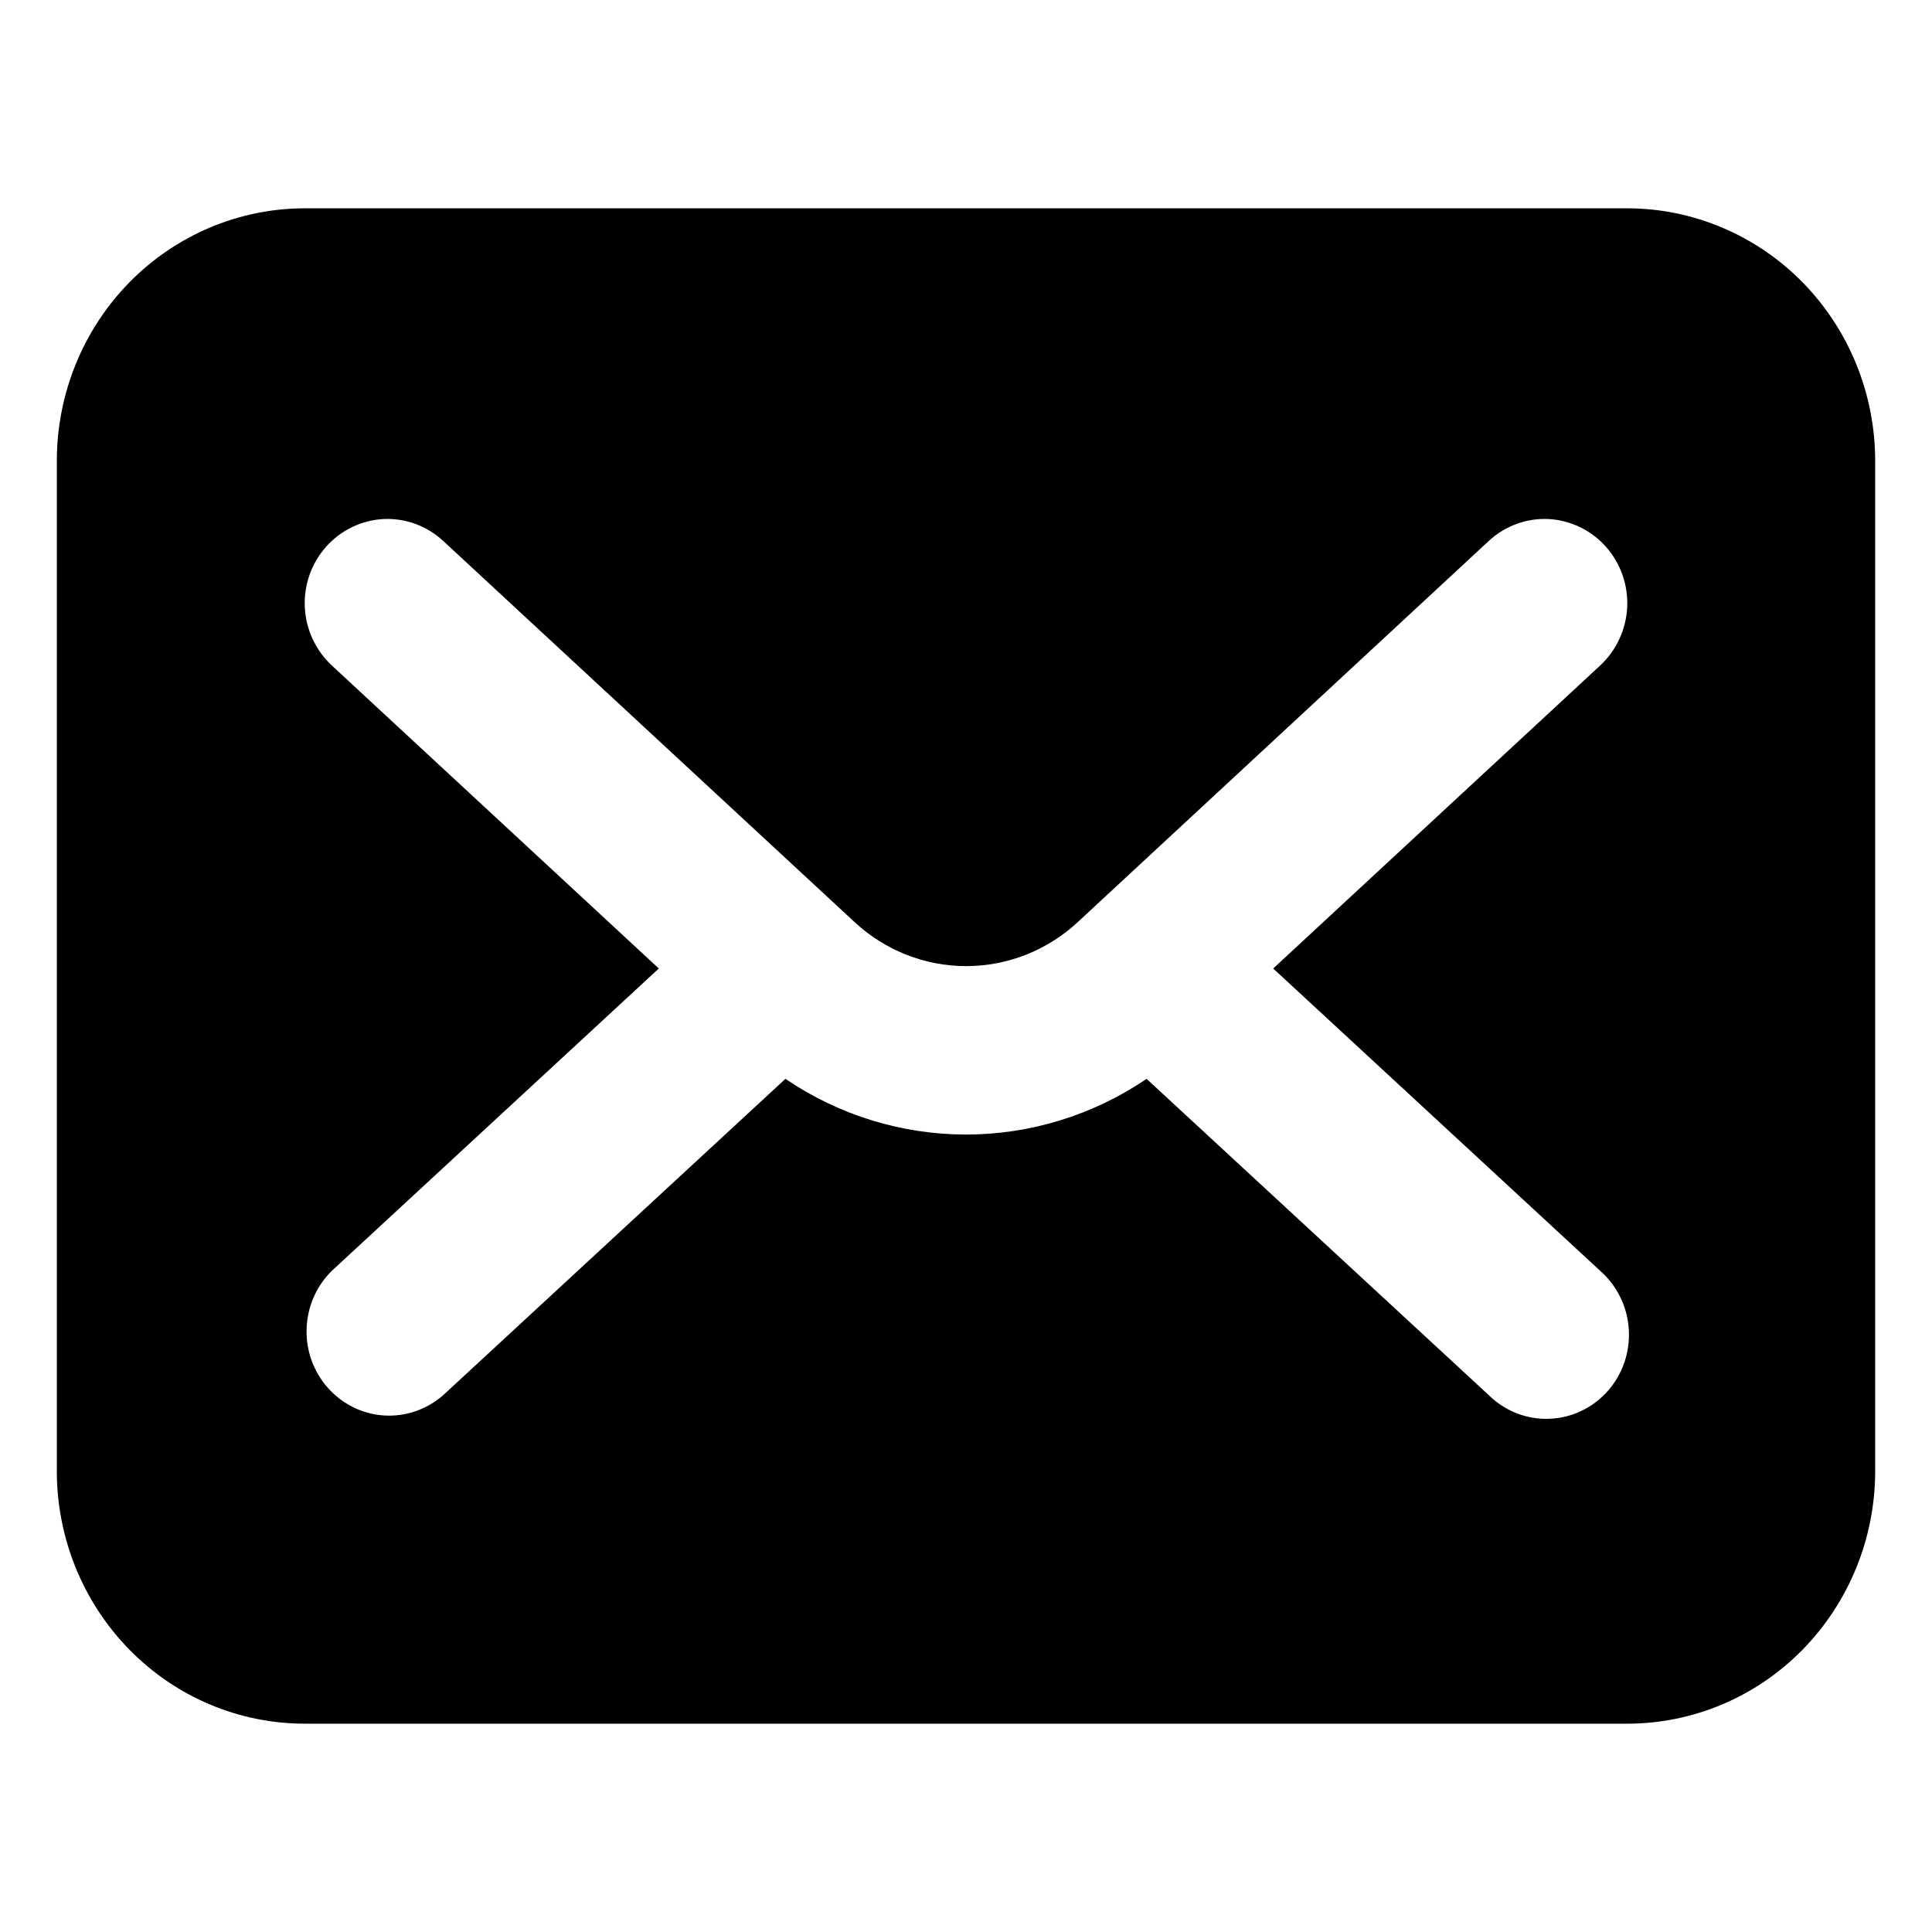
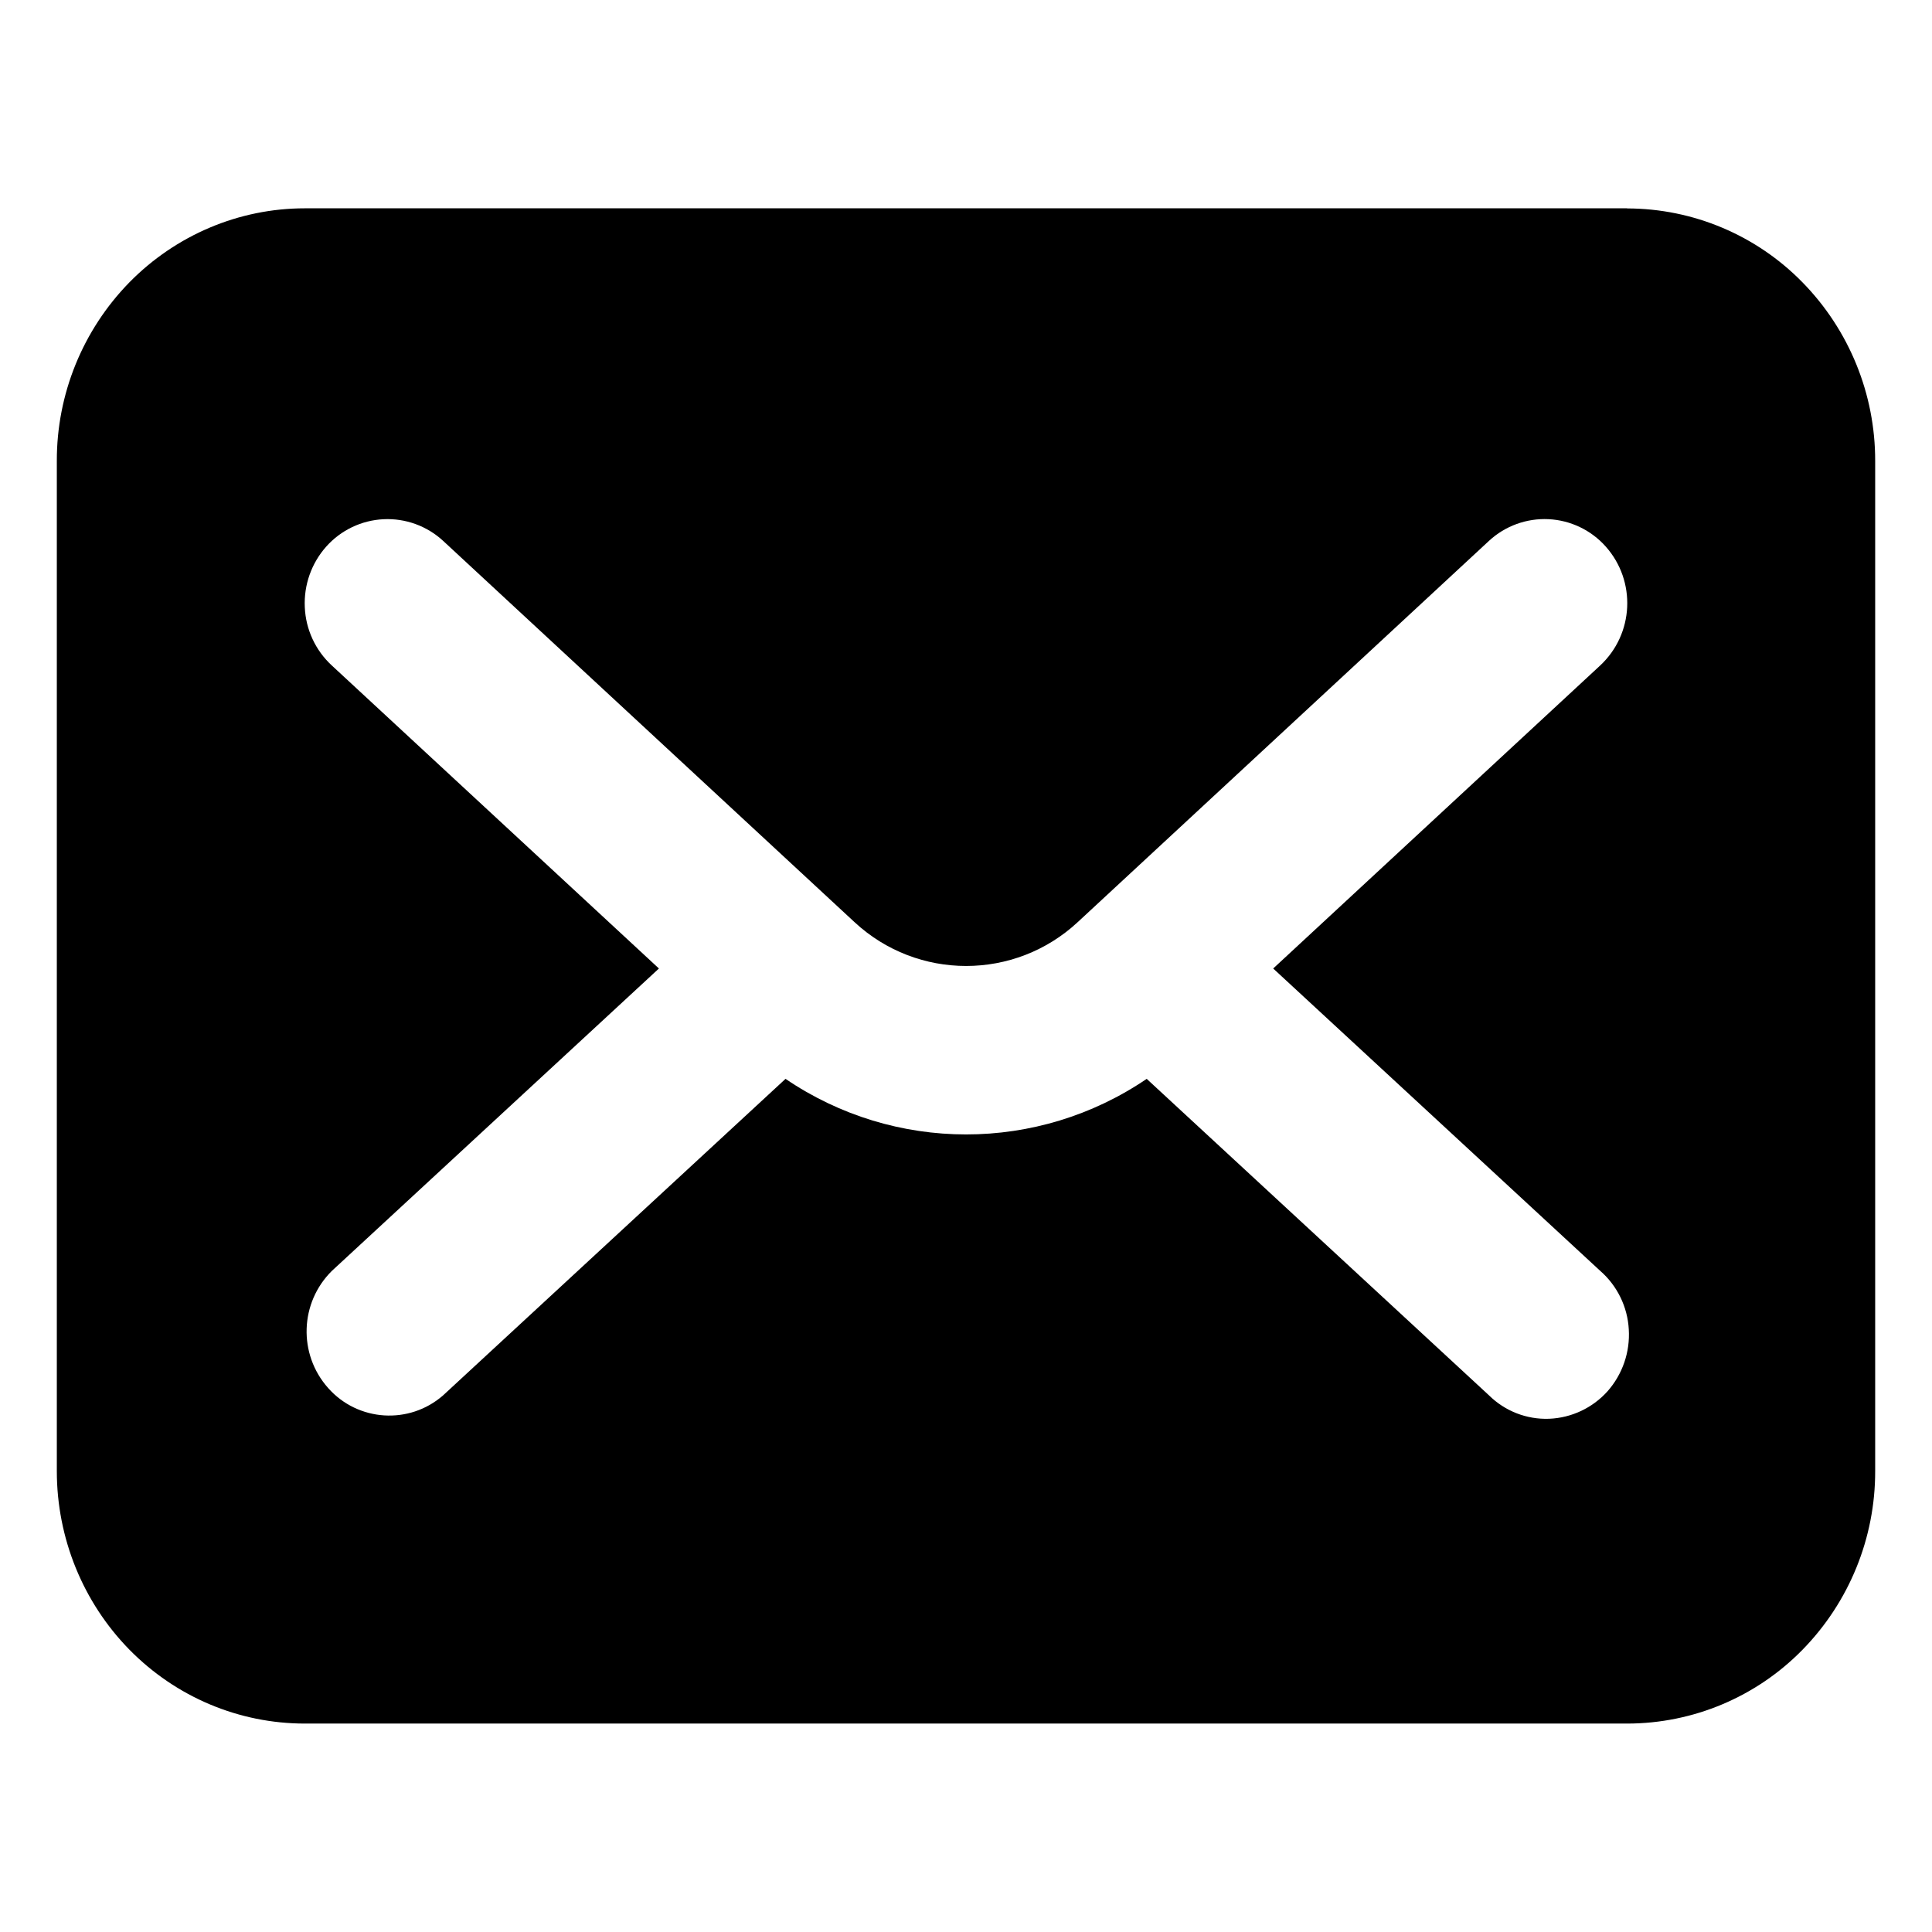
<svg xmlns="http://www.w3.org/2000/svg" width="17" height="17" viewBox="0 0 17 17" fill="none">
-   <path d="M14.318 1.833L2.682 1.833C2.103 1.833 1.548 2.068 1.139 2.484C0.73 2.901 0.5 3.466 0.5 4.056L0.5 12.945C0.5 13.534 0.73 14.099 1.139 14.516C1.548 14.933 2.103 15.167 2.682 15.167H14.318C14.897 15.167 15.452 14.933 15.861 14.516C16.27 14.099 16.5 13.534 16.5 12.945V4.056C16.5 3.466 16.27 2.901 15.861 2.484C15.452 2.068 14.897 1.833 14.318 1.833ZM14.08 11.182C14.153 11.246 14.214 11.325 14.257 11.414C14.301 11.502 14.326 11.599 14.332 11.698C14.338 11.797 14.325 11.896 14.293 11.989C14.26 12.083 14.21 12.169 14.145 12.242C14.079 12.315 14 12.375 13.912 12.416C13.824 12.458 13.728 12.481 13.631 12.484C13.534 12.488 13.437 12.471 13.346 12.436C13.255 12.4 13.172 12.347 13.102 12.278L10.089 9.493C9.619 9.812 9.066 9.983 8.5 9.983C7.934 9.983 7.381 9.812 6.911 9.493L3.898 12.278C3.754 12.403 3.568 12.467 3.379 12.455C3.19 12.443 3.013 12.356 2.886 12.213C2.759 12.071 2.691 11.883 2.698 11.691C2.704 11.498 2.784 11.315 2.92 11.182L5.797 8.522L2.92 5.856C2.849 5.79 2.792 5.711 2.751 5.623C2.71 5.535 2.687 5.44 2.682 5.343C2.673 5.146 2.741 4.954 2.871 4.809C3.001 4.664 3.182 4.577 3.375 4.567C3.567 4.558 3.756 4.627 3.899 4.759L7.52 8.114C7.788 8.363 8.138 8.501 8.501 8.501C8.865 8.501 9.215 8.363 9.483 8.114L13.101 4.759C13.244 4.627 13.433 4.558 13.625 4.567C13.818 4.577 13.999 4.664 14.129 4.809C14.259 4.954 14.327 5.146 14.318 5.343C14.308 5.539 14.223 5.723 14.08 5.856L11.203 8.522L14.08 11.182Z" fill="currentColor" />
+   <path d="M14.318 1.833H2.682c-.579 0-1.134.235-1.543.651A2.24 2.24 0 00.5 4.056v8.889c0 .589.23 1.154.639 1.571.41.417.964.65 1.543.65h11.636a2.16 2.16 0 001.543-.65 2.24 2.24 0 00.639-1.571v-8.89a2.24 2.24 0 00-.639-1.57 2.162 2.162 0 00-1.543-.651zm-.238 9.349a.737.737 0 01.252.516.753.753 0 01-.187.544.73.73 0 01-.514.242.715.715 0 01-.529-.206L10.09 9.493a2.826 2.826 0 01-3.178 0l-3.013 2.785a.719.719 0 01-1.012-.065.749.749 0 01.034-1.031l2.877-2.66L2.92 5.856a.74.74 0 01-.238-.513.75.75 0 01.189-.534.722.722 0 011.028-.05l3.62 3.355a1.443 1.443 0 001.964 0l3.619-3.355a.72.72 0 011.027.05.75.75 0 01-.049 1.047l-2.877 2.666 2.877 2.66z" fill="currentColor" />
</svg>
